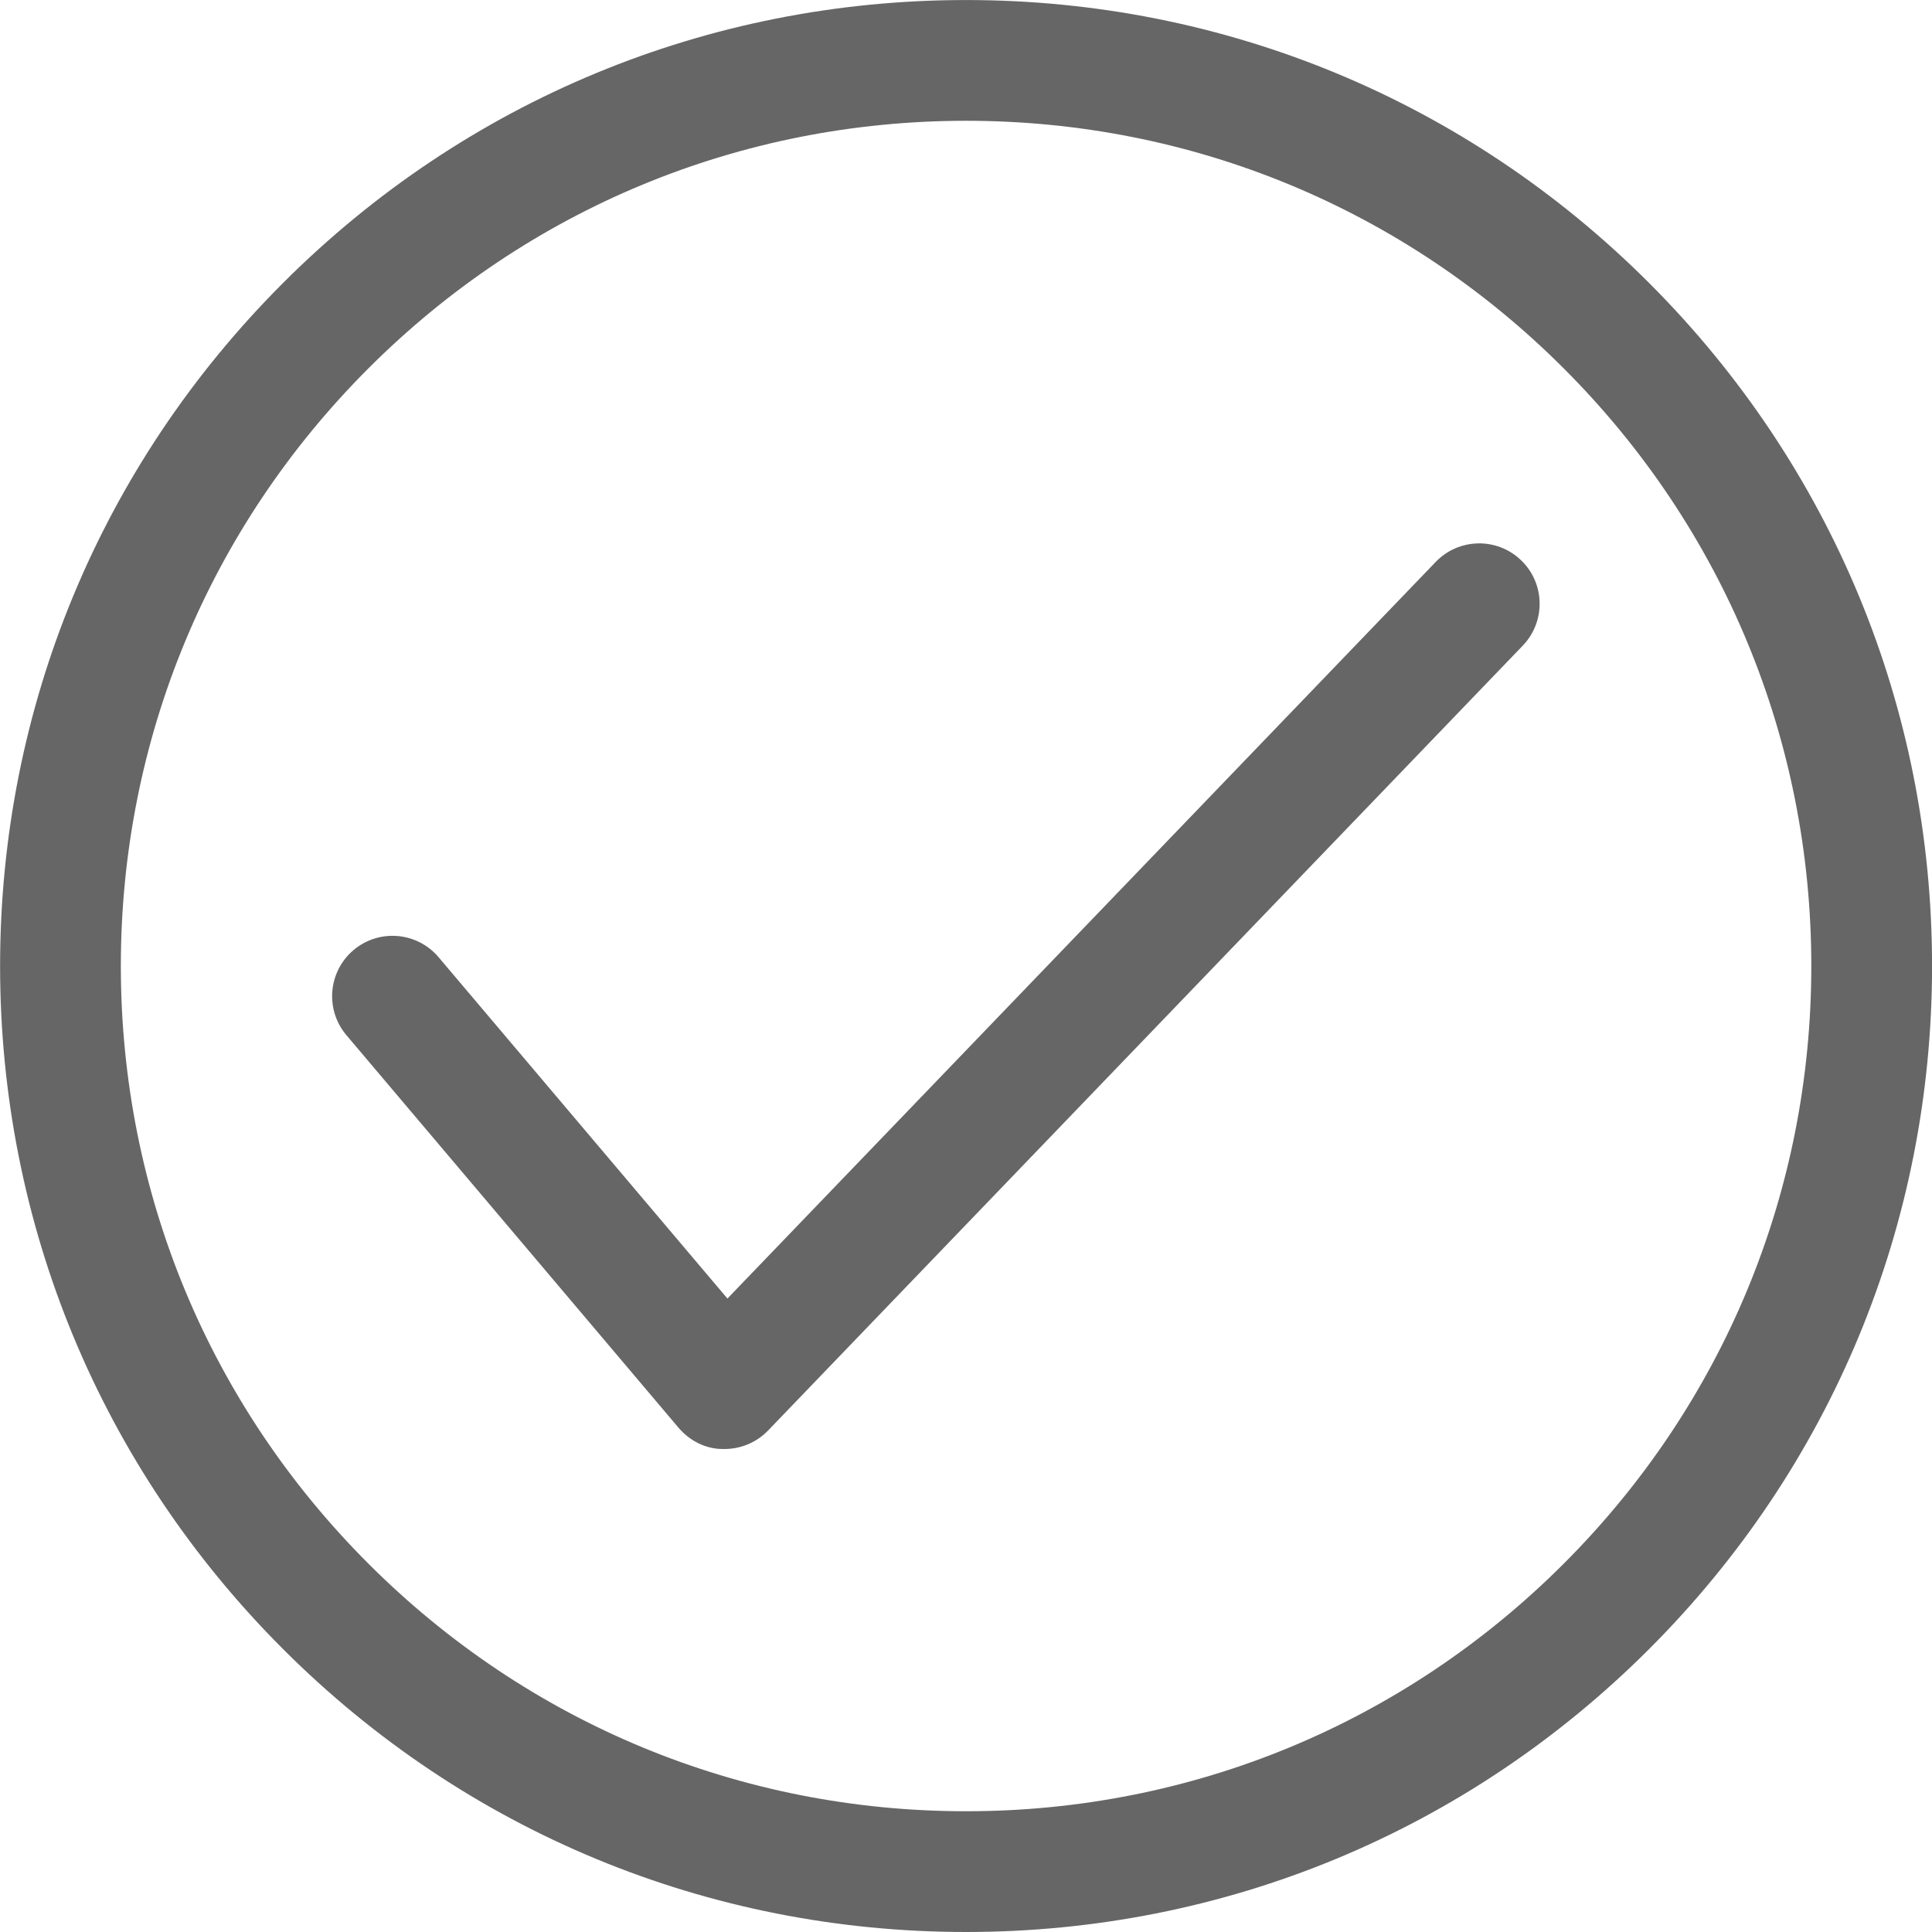
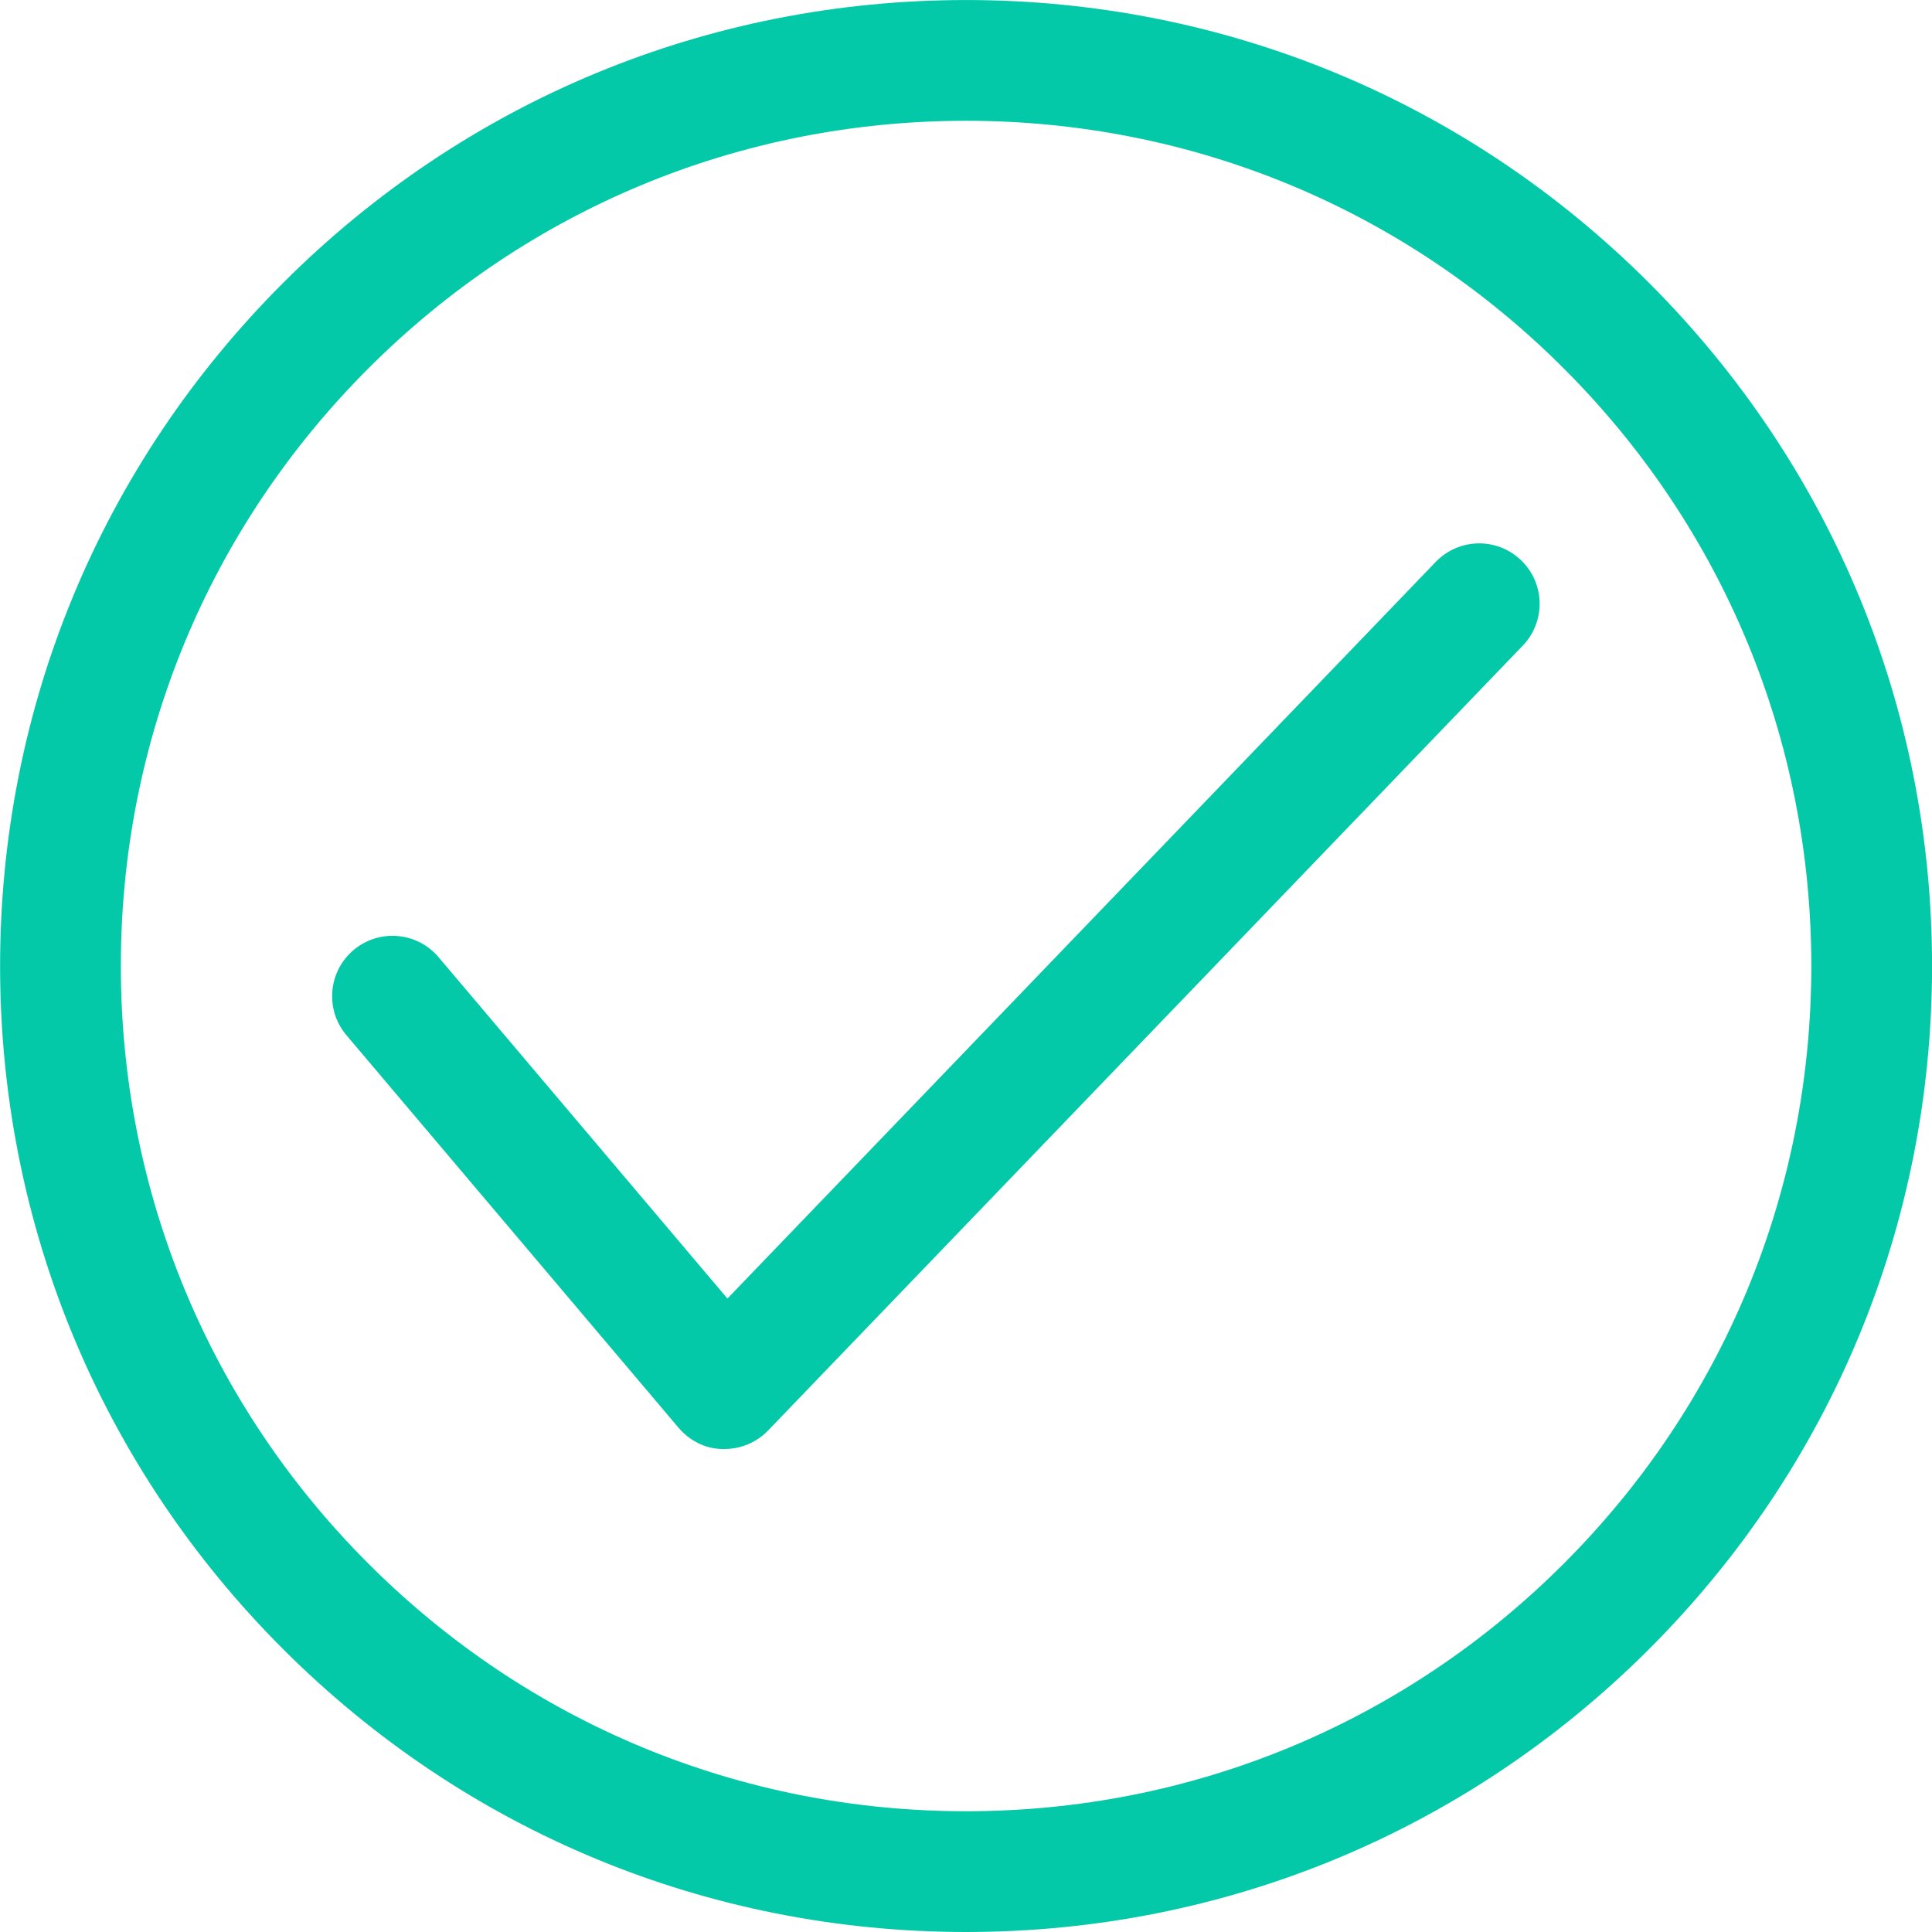
<svg xmlns="http://www.w3.org/2000/svg" width="64px" height="64px" viewBox="0 0 64 64" version="1.1">
  <defs />
  <g id="Page-1" stroke="none" stroke-width="1" fill="none" fill-rule="evenodd">
-     <g id="Useful-Outline-Icons" transform="translate(-797, -210)" fill="#666666">
-       <path d="M829.002,274 C837.55,274 845.585,270.671 851.629,264.627 C857.673,258.584 861.002,250.548 861.002,242 C861.002,233.453 857.673,225.418 851.629,219.374 C845.585,213.33 837.55,210.001 829.002,210.001 C820.455,210.001 812.419,213.33 806.376,219.374 C800.332,225.418 797.003,233.453 797.003,242 C797.003,250.548 800.332,258.584 806.376,264.627 C812.419,270.671 820.455,274 829.002,274 L829.002,274 Z M809.205,222.202 C814.492,216.913 821.523,214.001 829.002,214.001 C836.481,214.001 843.512,216.913 848.8,222.203 C854.089,227.49 857.002,234.521 857.002,242 C857.002,249.479 854.089,256.511 848.8,261.799 C843.512,267.088 836.481,270 829.002,270 C821.523,270 814.492,267.088 809.204,261.798 C803.915,256.511 801.003,249.479 801.003,242 C801.003,234.521 803.915,227.49 809.205,222.202 L809.205,222.202 Z M820.939,258 L821.002,258 C821.545,258 822.066,257.779 822.444,257.387 L847.444,231.387 C848.209,230.59 848.185,229.324 847.388,228.559 C846.591,227.793 845.326,227.818 844.56,228.614 L821.097,253.016 L811.529,241.709 C810.815,240.865 809.554,240.76 808.71,241.474 C807.867,242.187 807.762,243.449 808.476,244.292 L819.475,257.293 C819.841,257.725 820.373,258 820.939,258 L820.939,258 Z" id="05" />
+     <g id="checked" fill="#03C9A9" fill-rule="nonzero">
+       <path d="M32.002,64 C40.55,64 48.585,60.671 54.629,54.627 C60.673,48.584 64.002,40.548 64.002,32 C64.002,23.453 60.673,15.418 54.629,9.374 C48.585,3.33 40.55,0.001 32.002,0.001 C23.455,0.001 15.419,3.33 9.376,9.374 C3.332,15.418 0.003,23.453 0.003,32 C0.003,40.548 3.332,48.584 9.376,54.627 C15.419,60.671 23.455,64 32.002,64 Z M12.205,12.202 C17.492,6.913 24.523,4.001 32.002,4.001 C39.481,4.001 46.512,6.913 51.8,12.203 C57.089,17.49 60.002,24.521 60.002,32 C60.002,39.479 57.089,46.511 51.8,51.799 C46.512,57.088 39.481,60 32.002,60 C24.523,60 17.492,57.088 12.204,51.798 C6.915,46.511 4.003,39.479 4.003,32 C4.003,24.521 6.915,17.49 12.205,12.202 Z M23.939,48 L24.002,48 C24.545,48 25.066,47.779 25.444,47.387 L50.444,21.387 C51.209,20.59 51.185,19.324 50.388,18.559 C49.591,17.793 48.326,17.818 47.56,18.614 L24.097,43.016 L14.529,31.709 C13.815,30.865 12.554,30.76 11.71,31.474 C10.867,32.187 10.762,33.449 11.476,34.292 L22.475,47.293 C22.841,47.725 23.373,48 23.939,48 Z" id="05" />
    </g>
  </g>
</svg>
